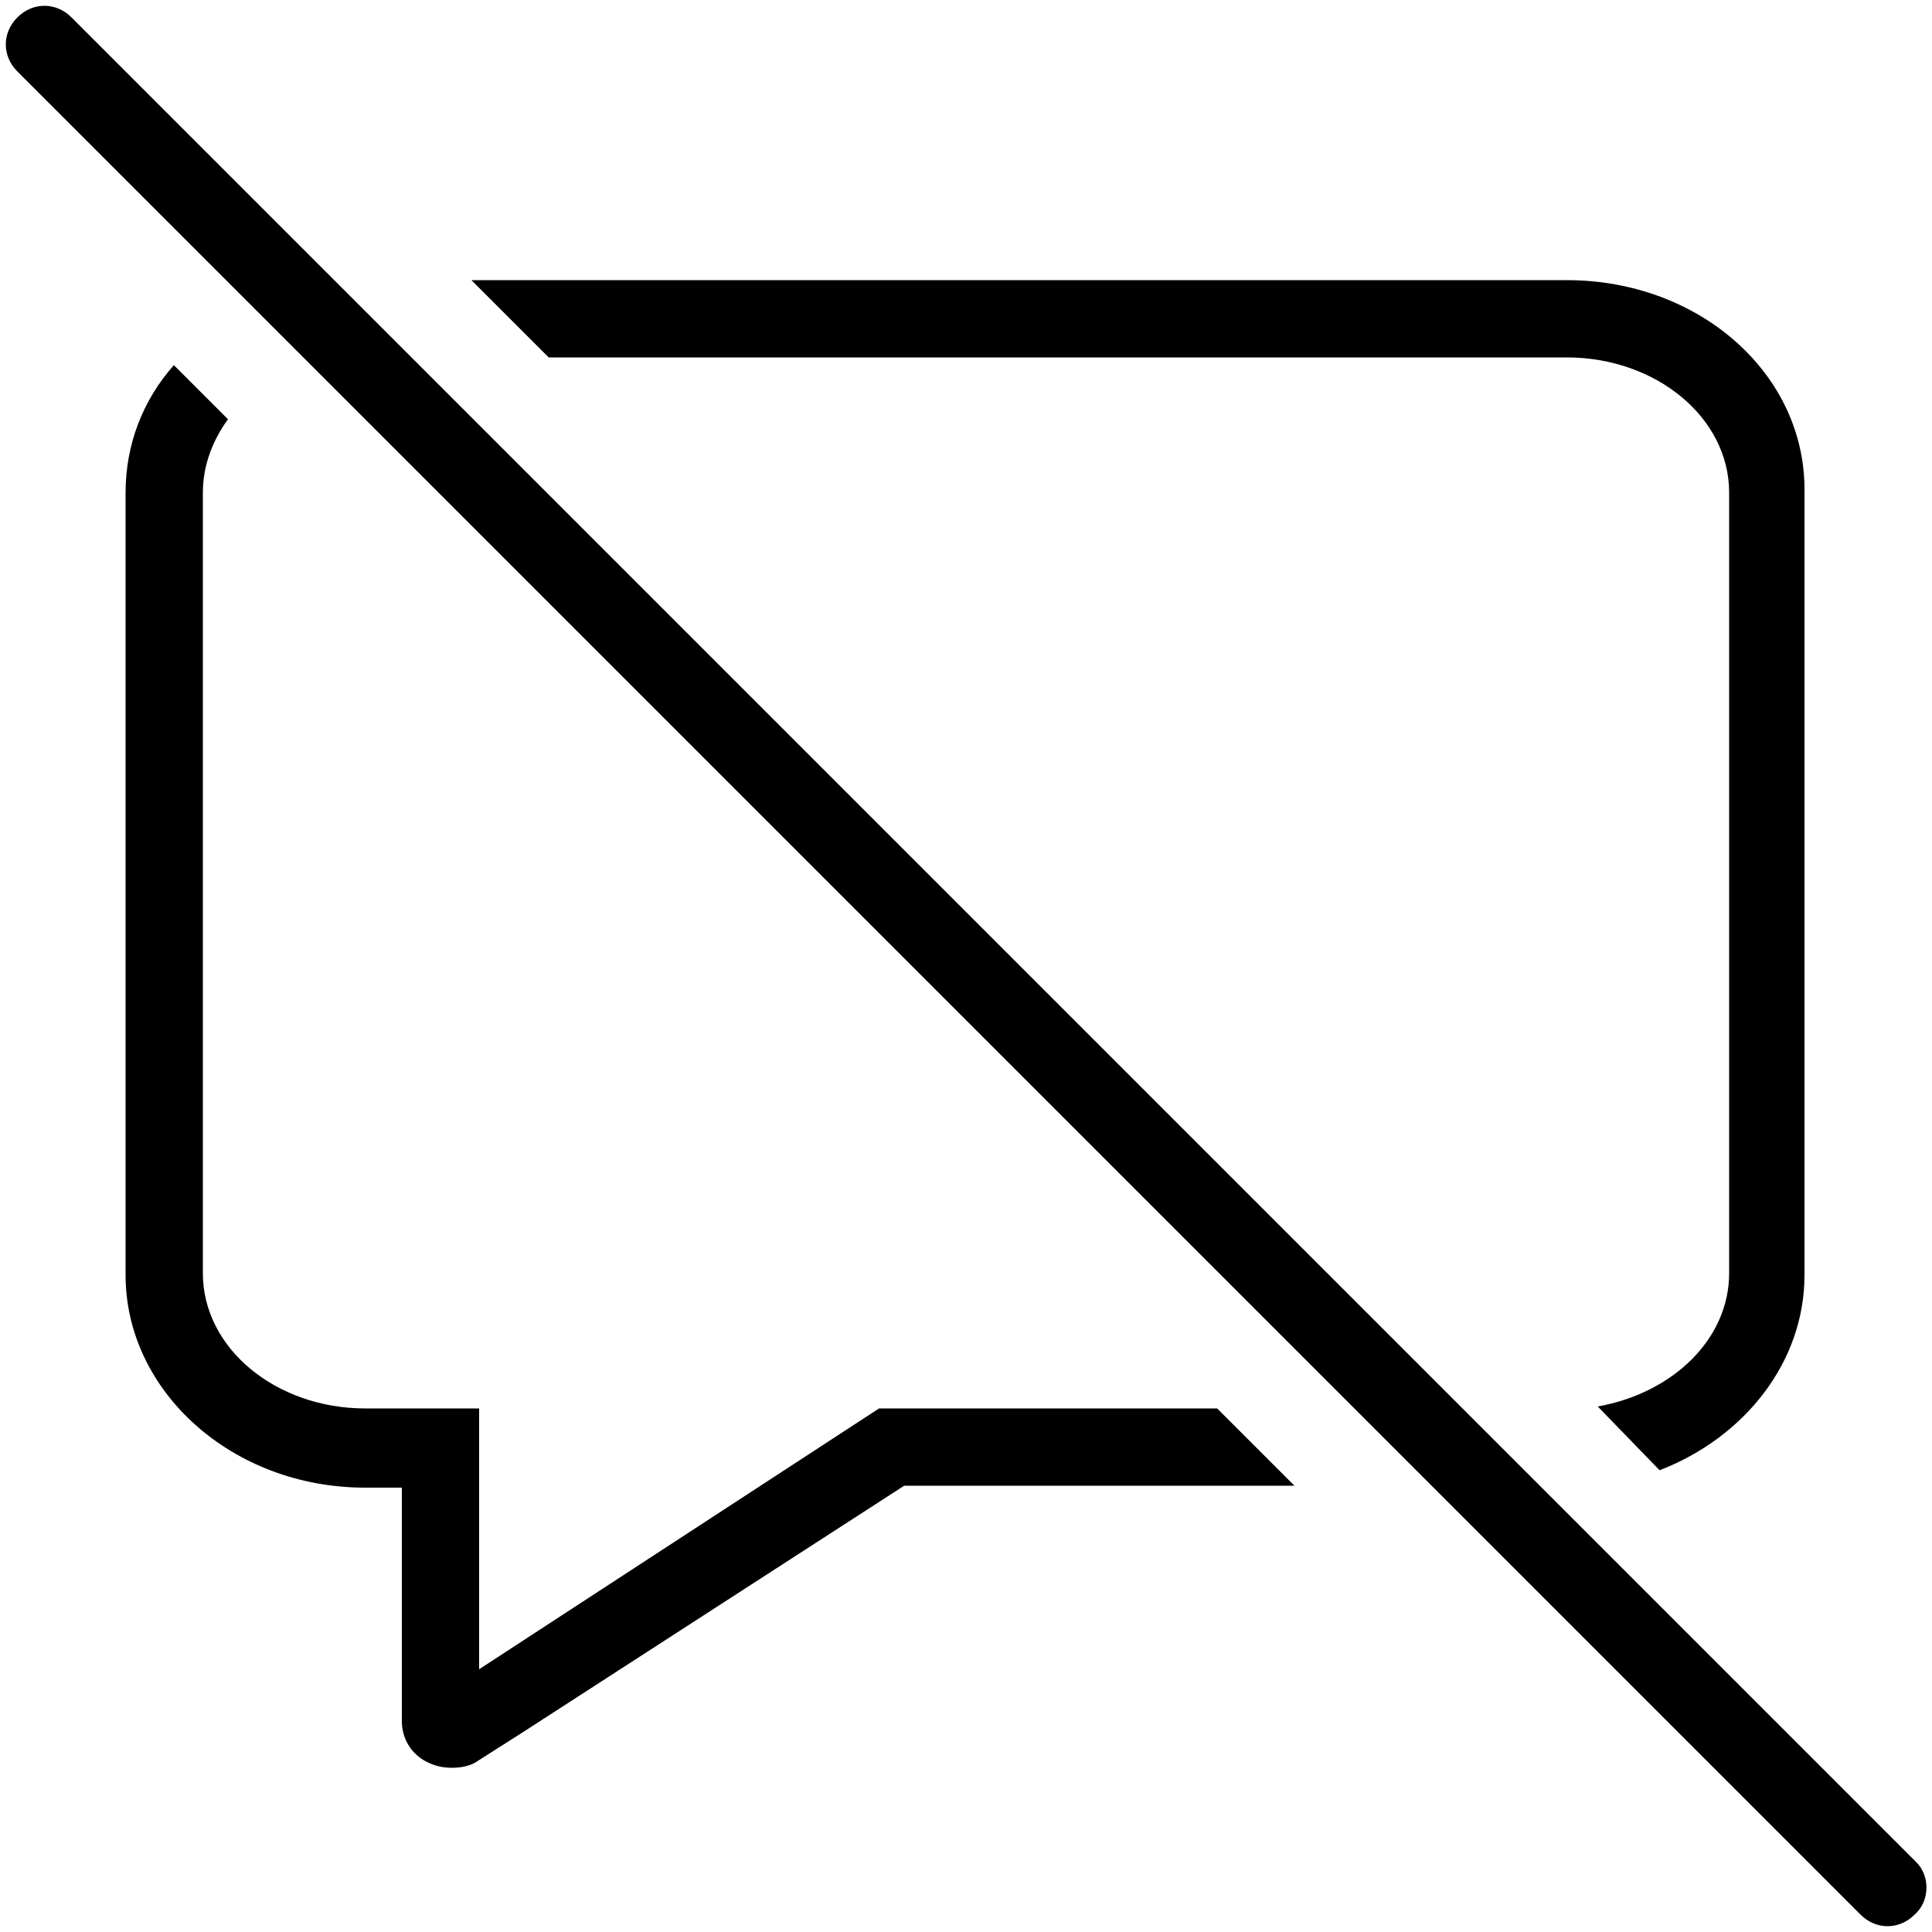
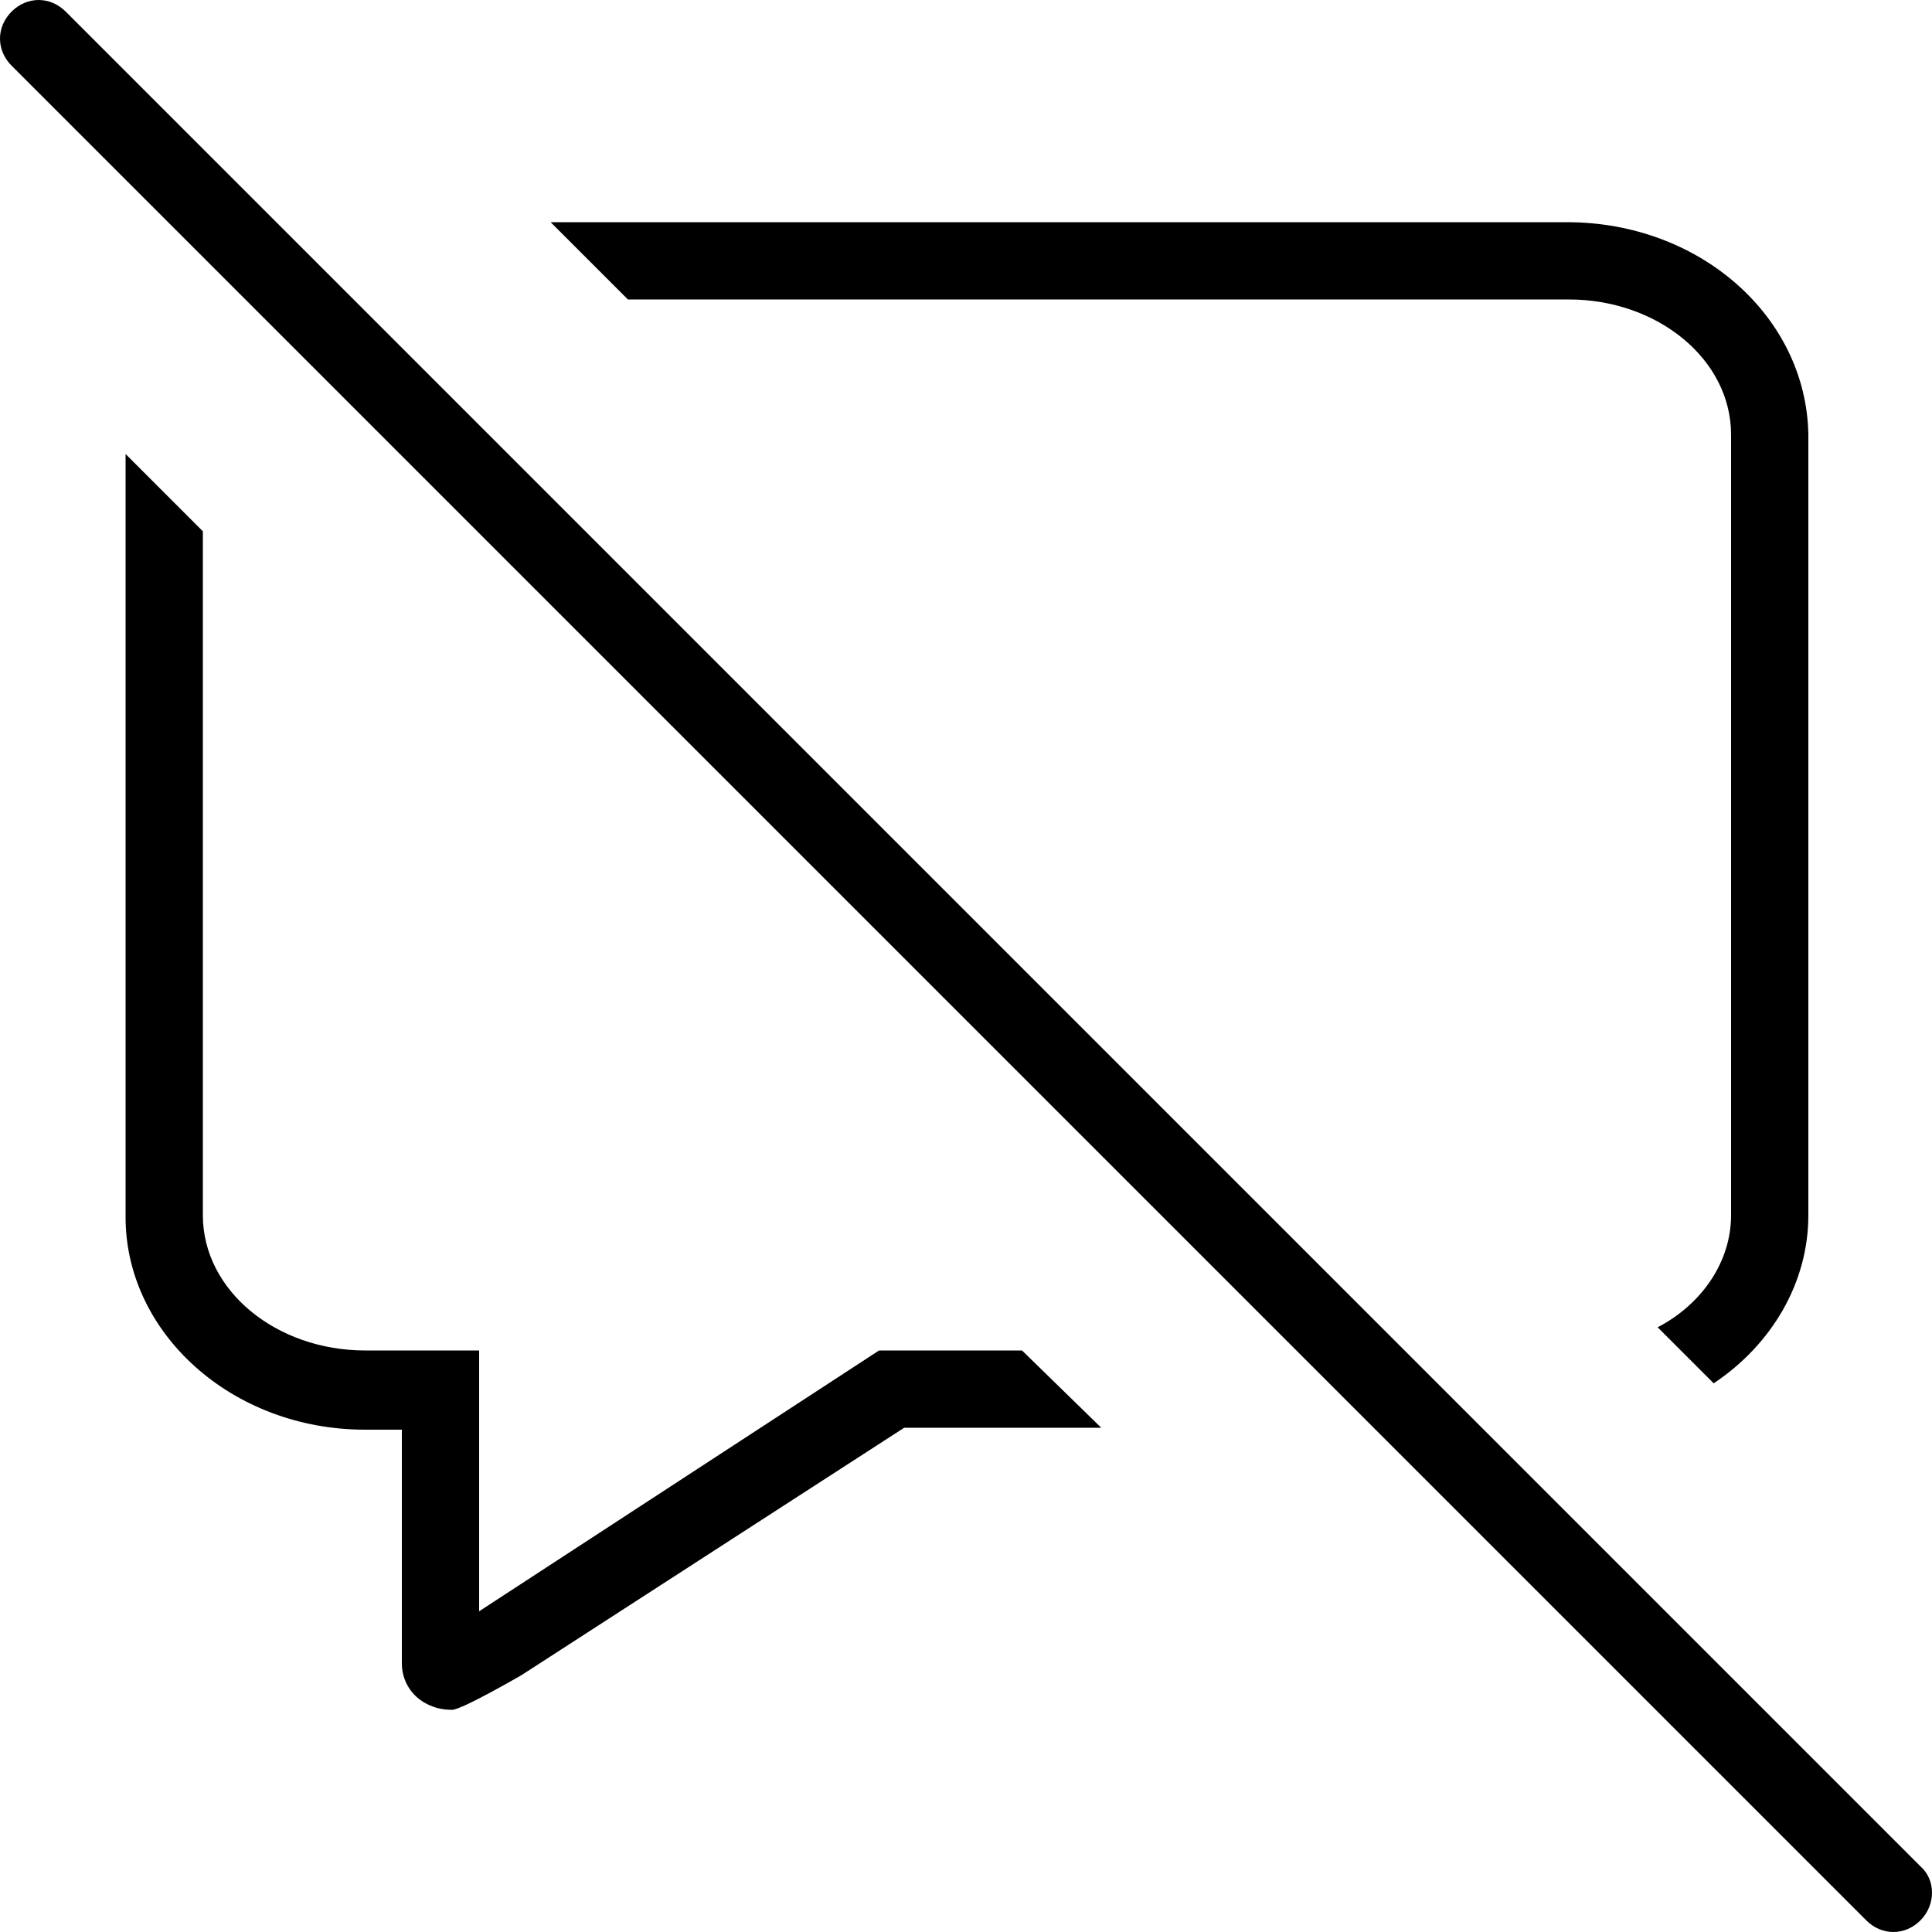
<svg xmlns="http://www.w3.org/2000/svg" version="1.1" id="Layer_1" x="0px" y="0px" viewBox="0 0 100 100" style="enable-background:new 0 0 100 100;" xml:space="preserve">
-   <path d="M63,72.9H45.5L24.8,86.4l0,0V72.9h-5.9c-4.6,0-8.4-3.1-8.4-7V25.5c0-1.4,0.5-2.7,1.3-3.8L9,18.9c-1.6,1.8-2.5,4.1-2.5,6.6  v40.5c0,6,5.5,11,12.4,11h1.9v9.8l0,2.3c0,0.9,0.5,1.7,1.3,2.1c0.4,0.2,0.8,0.3,1.3,0.3c0.5,0,1-0.1,1.4-0.4l2.2-1.4l19.8-12.8H67  L63,72.9z M81.1,14.5H24.4l4,4h52.7c4.6,0,8.4,3.1,8.4,7v40.4c0,3.4-2.9,6.2-6.8,6.9l3.2,3.3h0c4.4-1.7,7.5-5.6,7.5-10.1V25.5  C93.5,19.4,88,14.5,81.1,14.5z" />
+   <path d="M81.1,11.5H28.5l4,4h48.7c4.6,0,8.4,3.1,8.4,7v40.4c0,2.4-1.5,4.6-3.8,5.8l2.9,2.9c3-2,4.9-5.2,4.9-8.7V22.5  C93.5,16.4,88,11.5,81.1,11.5z M52.9,69.9h-7.4L24.8,83.4l0,0V69.9h-5.9c-4.6,0-8.4-3.1-8.4-7V27.5l-4-4v39.5c0,6,5.5,11,12.4,11  h1.9l0,12.1c0,0.9,0.5,1.7,1.3,2.1c0.4,0.2,0.8,0.3,1.3,0.3c0.5,0,3.6-1.8,3.6-1.8l19.8-12.8h10.2L52.9,69.9z" />
  <g>
-     <path d="M99.1,99.1c-0.8,0.8-2,0.8-2.8,0L0.9,3.7c-0.8-0.8-0.8-2,0-2.8c0.8-0.8,2-0.8,2.8,0l95.5,95.5   C99.9,97.1,99.9,98.4,99.1,99.1z" />
+     <path d="M99.4,99.4C99,99.8,98.5,100,98,100s-1-0.2-1.4-0.6l-96-96c-0.8-0.8-0.8-2,0-2.8C1,0.2,1.5,0,2,0s1,0.2,1.4,0.6l96,96   C100.2,97.3,100.2,98.6,99.4,99.4z" />
  </g>
</svg>
